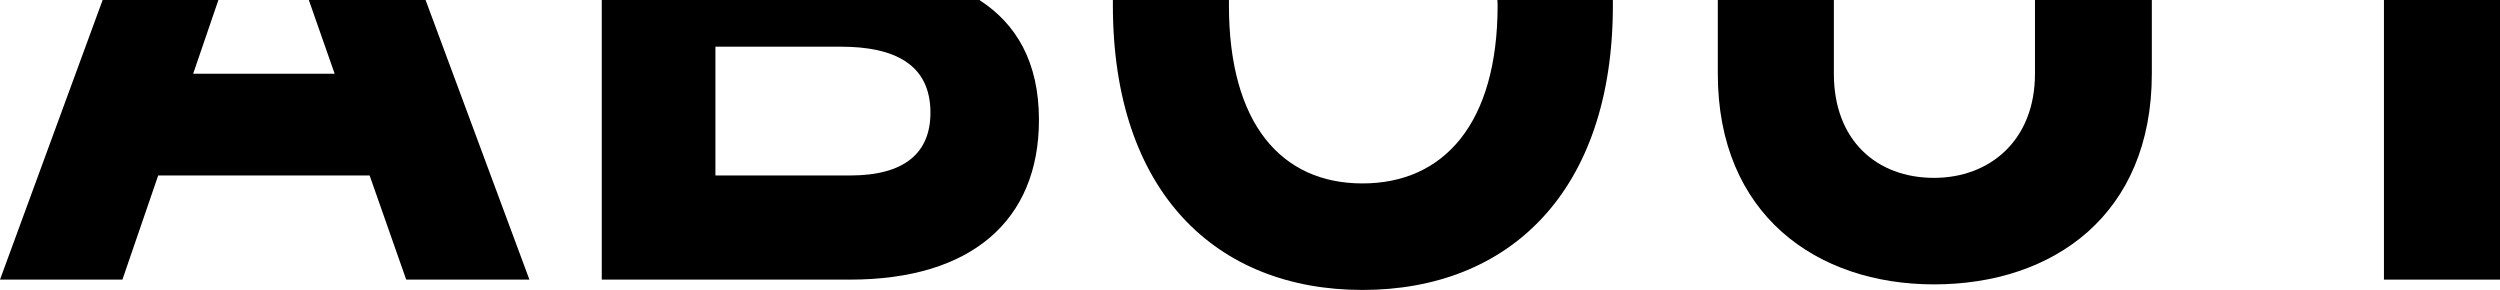
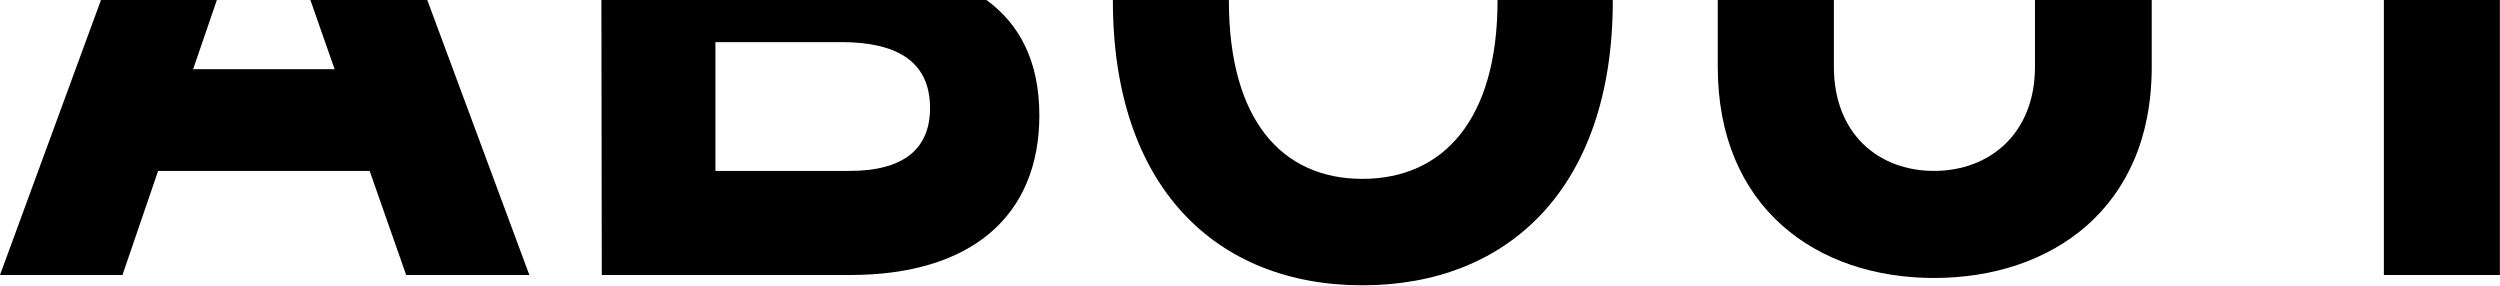
- <svg xmlns="http://www.w3.org/2000/svg" viewBox="0 0 251.6 29.18">
+ <svg xmlns="http://www.w3.org/2000/svg" viewBox="0 0 201.28 22.97">
  <defs>
    <style>.cls-1{fill:none;}</style>
  </defs>
  <g id="Layer_2" data-name="Layer 2">
    <g id="Layer_1-2" data-name="Layer 1">
-       <path class="cls-1" d="M194.64,17.9c5.6,0,10.16-3.76,10.16-10.48V0H184.56V7.42C184.56,14.14,188.88,17.9,194.64,17.9Z" />
-       <path class="cls-1" d="M137.12,18.46c8.16,0,13.6-6,13.6-17.92,0-.19,0-.36,0-.54h-27c0,.18,0,.35,0,.54C123.68,12.46,128.88,18.46,137.12,18.46Z" />
-       <polygon class="cls-1" points="33.68 7.42 31.08 0 21.98 0 19.44 7.42 33.68 7.42" />
-       <path class="cls-1" d="M85.52,17.66c5.44,0,8.08-2.24,8.08-6.32,0-4.88-3.6-6.64-9-6.64H72v13Z" />
-       <polygon points="33.68 7.42 19.44 7.42 21.98 0 10.33 0 0 28.14 12.32 28.14 15.92 17.66 37.2 17.66 40.88 28.14 53.28 28.14 42.83 0 31.08 0 33.68 7.42" />
-       <path d="M60.56,28.14h25c12.16,0,19-5.92,19-16.08,0-5.84-2.3-9.68-6-12.06H60.56ZM84.64,4.7c5.36,0,9,1.76,9,6.64,0,4.08-2.64,6.32-8.08,6.32H72V4.7Z" />
-       <path d="M150.72.54c0,11.92-5.44,17.92-13.6,17.92s-13.44-6-13.44-17.92c0-.19,0-.36,0-.54H112c0,.18,0,.36,0,.54,0,18.8,10.4,28.64,25.12,28.64s25.2-9.84,25.2-28.64c0-.18,0-.36,0-.54H150.7C150.71.18,150.72.35,150.72.54Z" />
-       <path d="M204.8,7.42c0,6.72-4.56,10.48-10.16,10.48-5.76,0-10.08-3.76-10.08-10.48V0H172.88V7.42c0,14.16,9.92,21.2,21.76,21.2,12,0,21.92-7,21.92-21.2V0H204.8Z" />
-       <rect x="239.92" width="11.68" height="28.14" />
+       <polygon class="cls-1" points="26.94 5.57 24.99 0 17.46 0 15.55 5.57 26.94 5.57" />
+       <path class="cls-1" d="M109.69,14.4c6.53,0,10.88-4.8,10.88-14.34V0H98.94V.06C98.94,9.6,103.1,14.4,109.69,14.4Z" />
+       <path class="cls-1" d="M68.41,13.76c4.36,0,6.47-1.79,6.47-5.06,0-3.9-2.88-5.31-7.17-5.31H57.6V13.76Z" />
+       <path class="cls-1" d="M155.71,13.76c4.48,0,8.13-3,8.13-8.38V0H147.65V5.38C147.65,10.75,151.1,13.76,155.71,13.76Z" />
+       <polygon points="26.94 5.57 15.55 5.57 17.46 0 8.13 0 0 22.14 9.86 22.14 12.73 13.76 29.76 13.76 32.7 22.14 42.62 22.14 34.4 0 24.99 0 26.94 5.57" />
+       <path d="M48.45,22.14h20c9.72,0,15.23-4.73,15.23-12.86,0-4.38-1.62-7.36-4.26-9.28h-31ZM67.71,3.39c4.29,0,7.17,1.41,7.17,5.31,0,3.27-2.11,5.06-6.47,5.06H57.6V3.39Z" />
+       <path d="M120.57.06c0,9.54-4.35,14.34-10.88,14.34S98.94,9.6,98.94.06V0H89.6V.06c0,15,8.32,22.91,20.09,22.91S129.85,15.1,129.85.06V0h-9.28Z" />
+       <path d="M163.84,5.38c0,5.37-3.65,8.38-8.13,8.38s-8.06-3-8.06-8.38V0H138.3V5.38c0,11.32,7.94,17,17.41,17s17.53-5.63,17.53-16.95V0h-9.4Z" />
+       <rect x="191.93" width="9.34" height="22.14" />
    </g>
  </g>
</svg>
